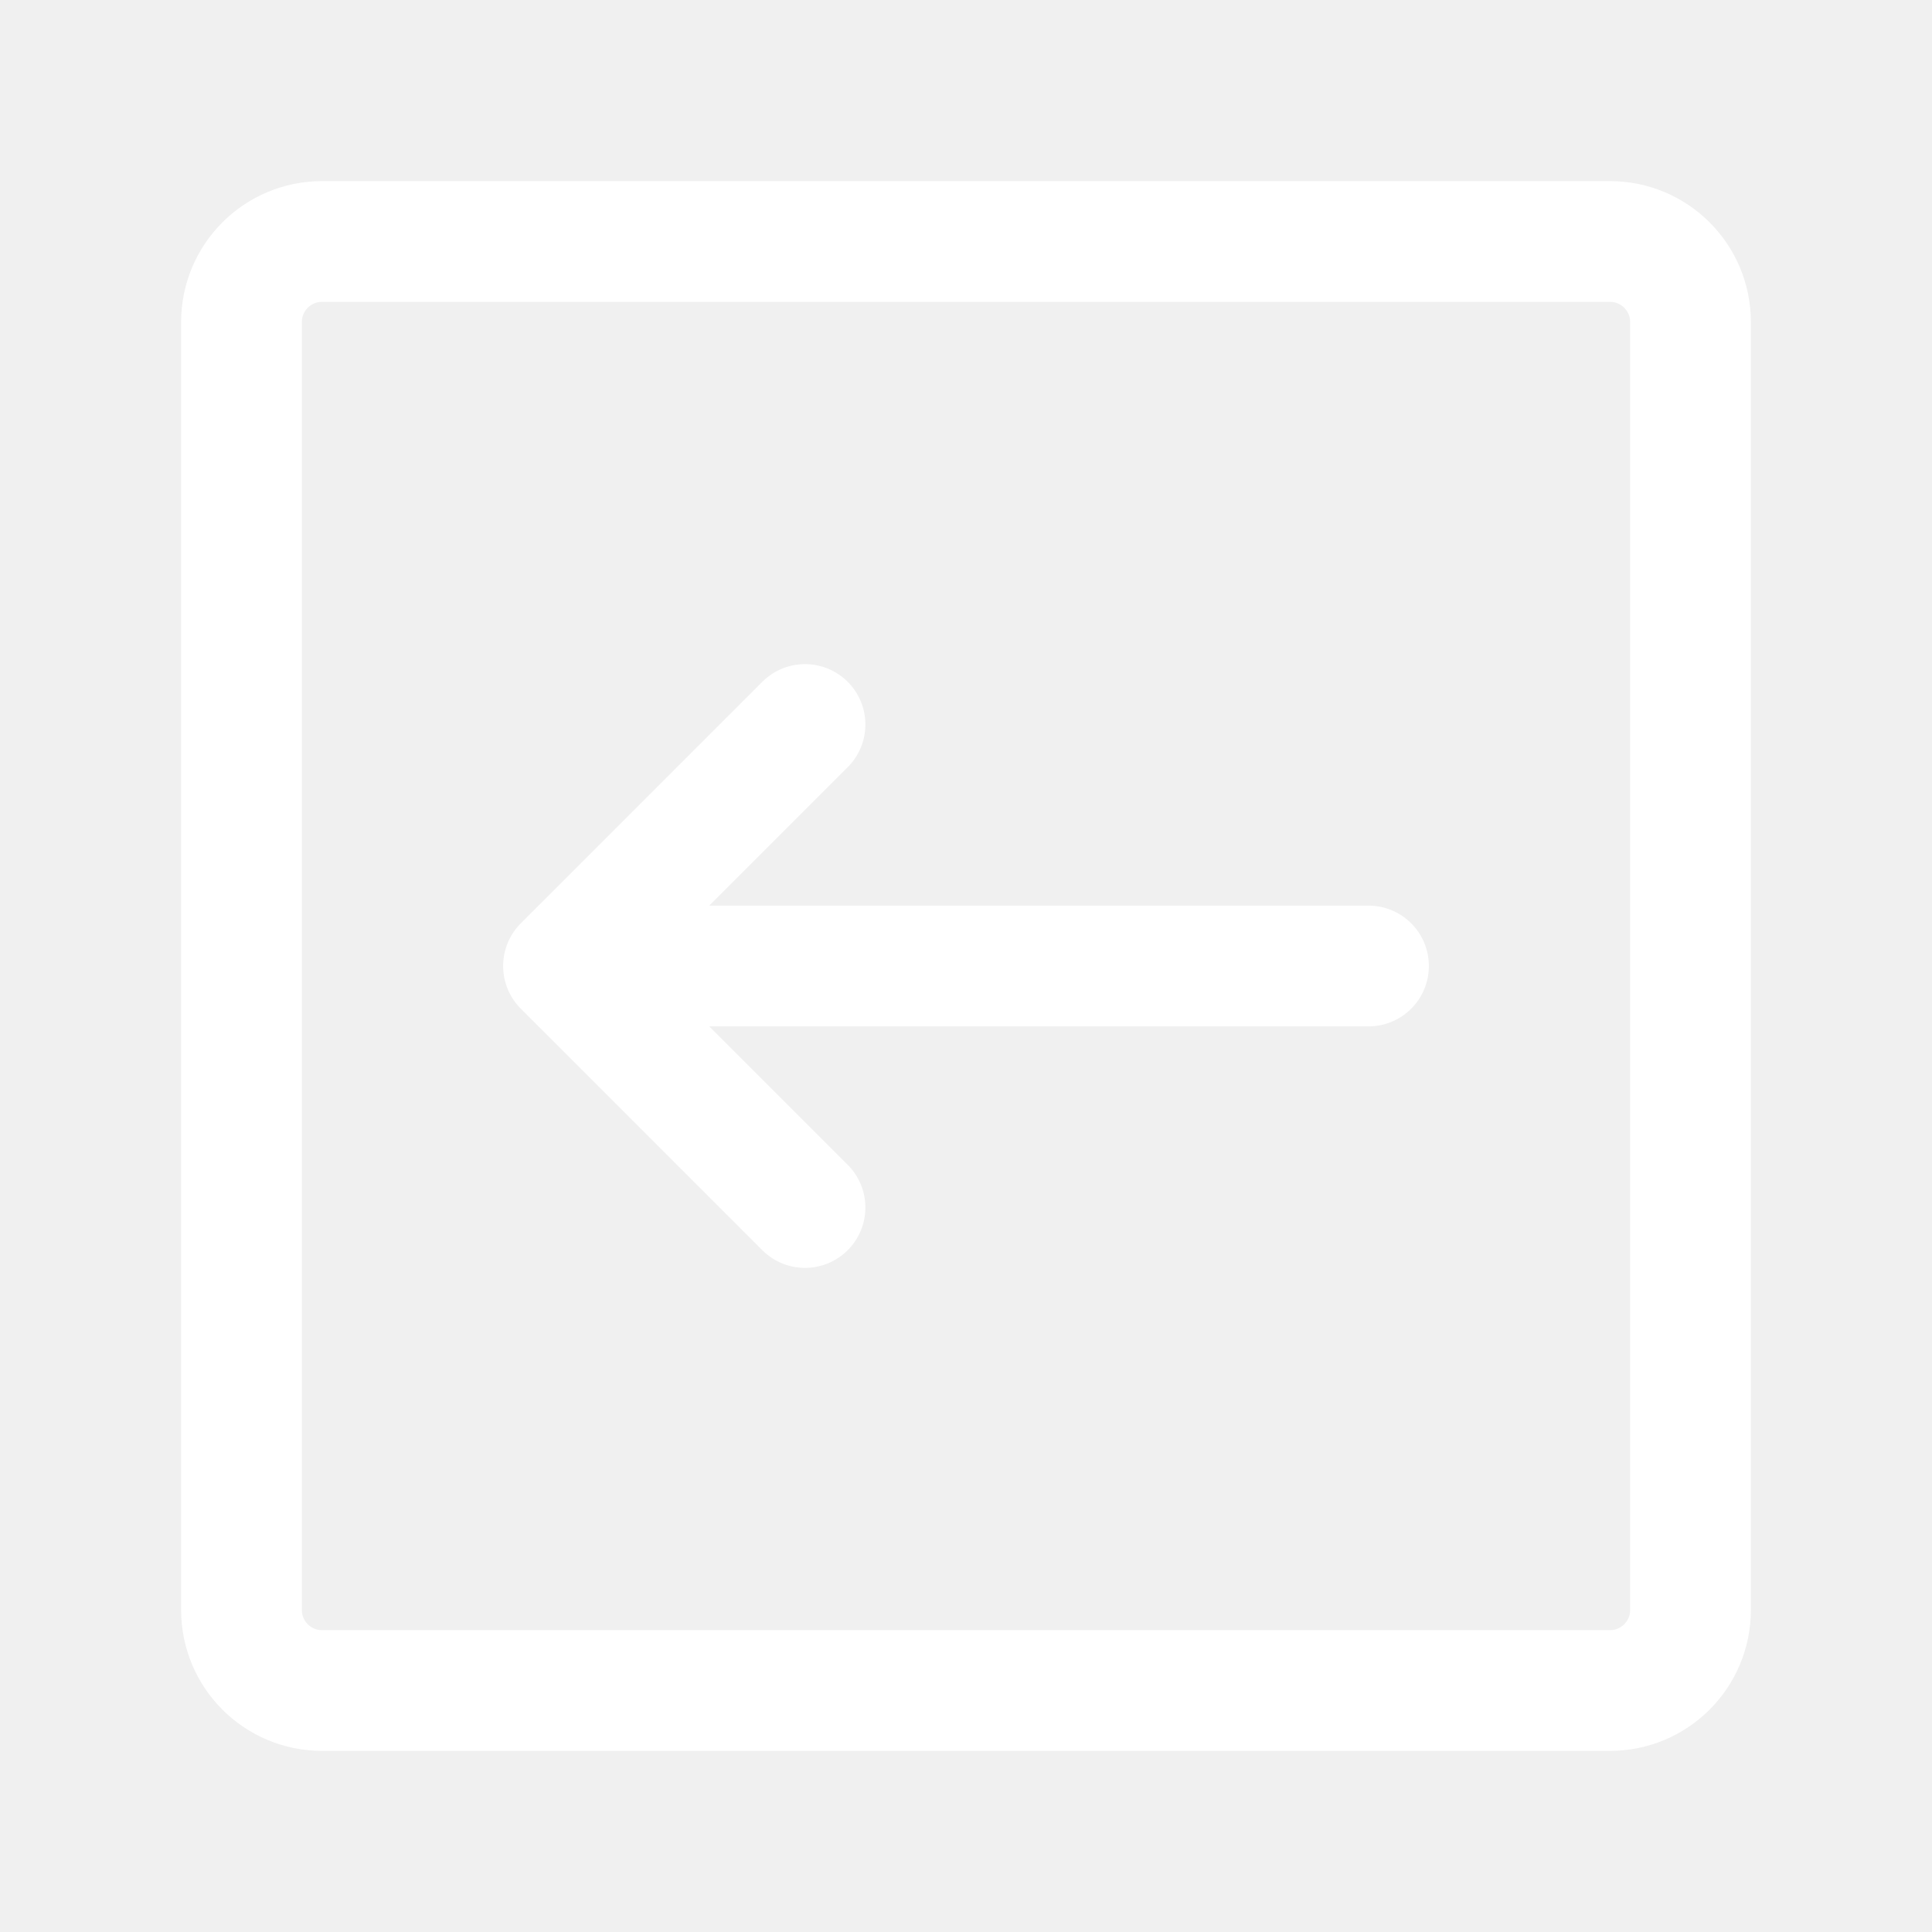
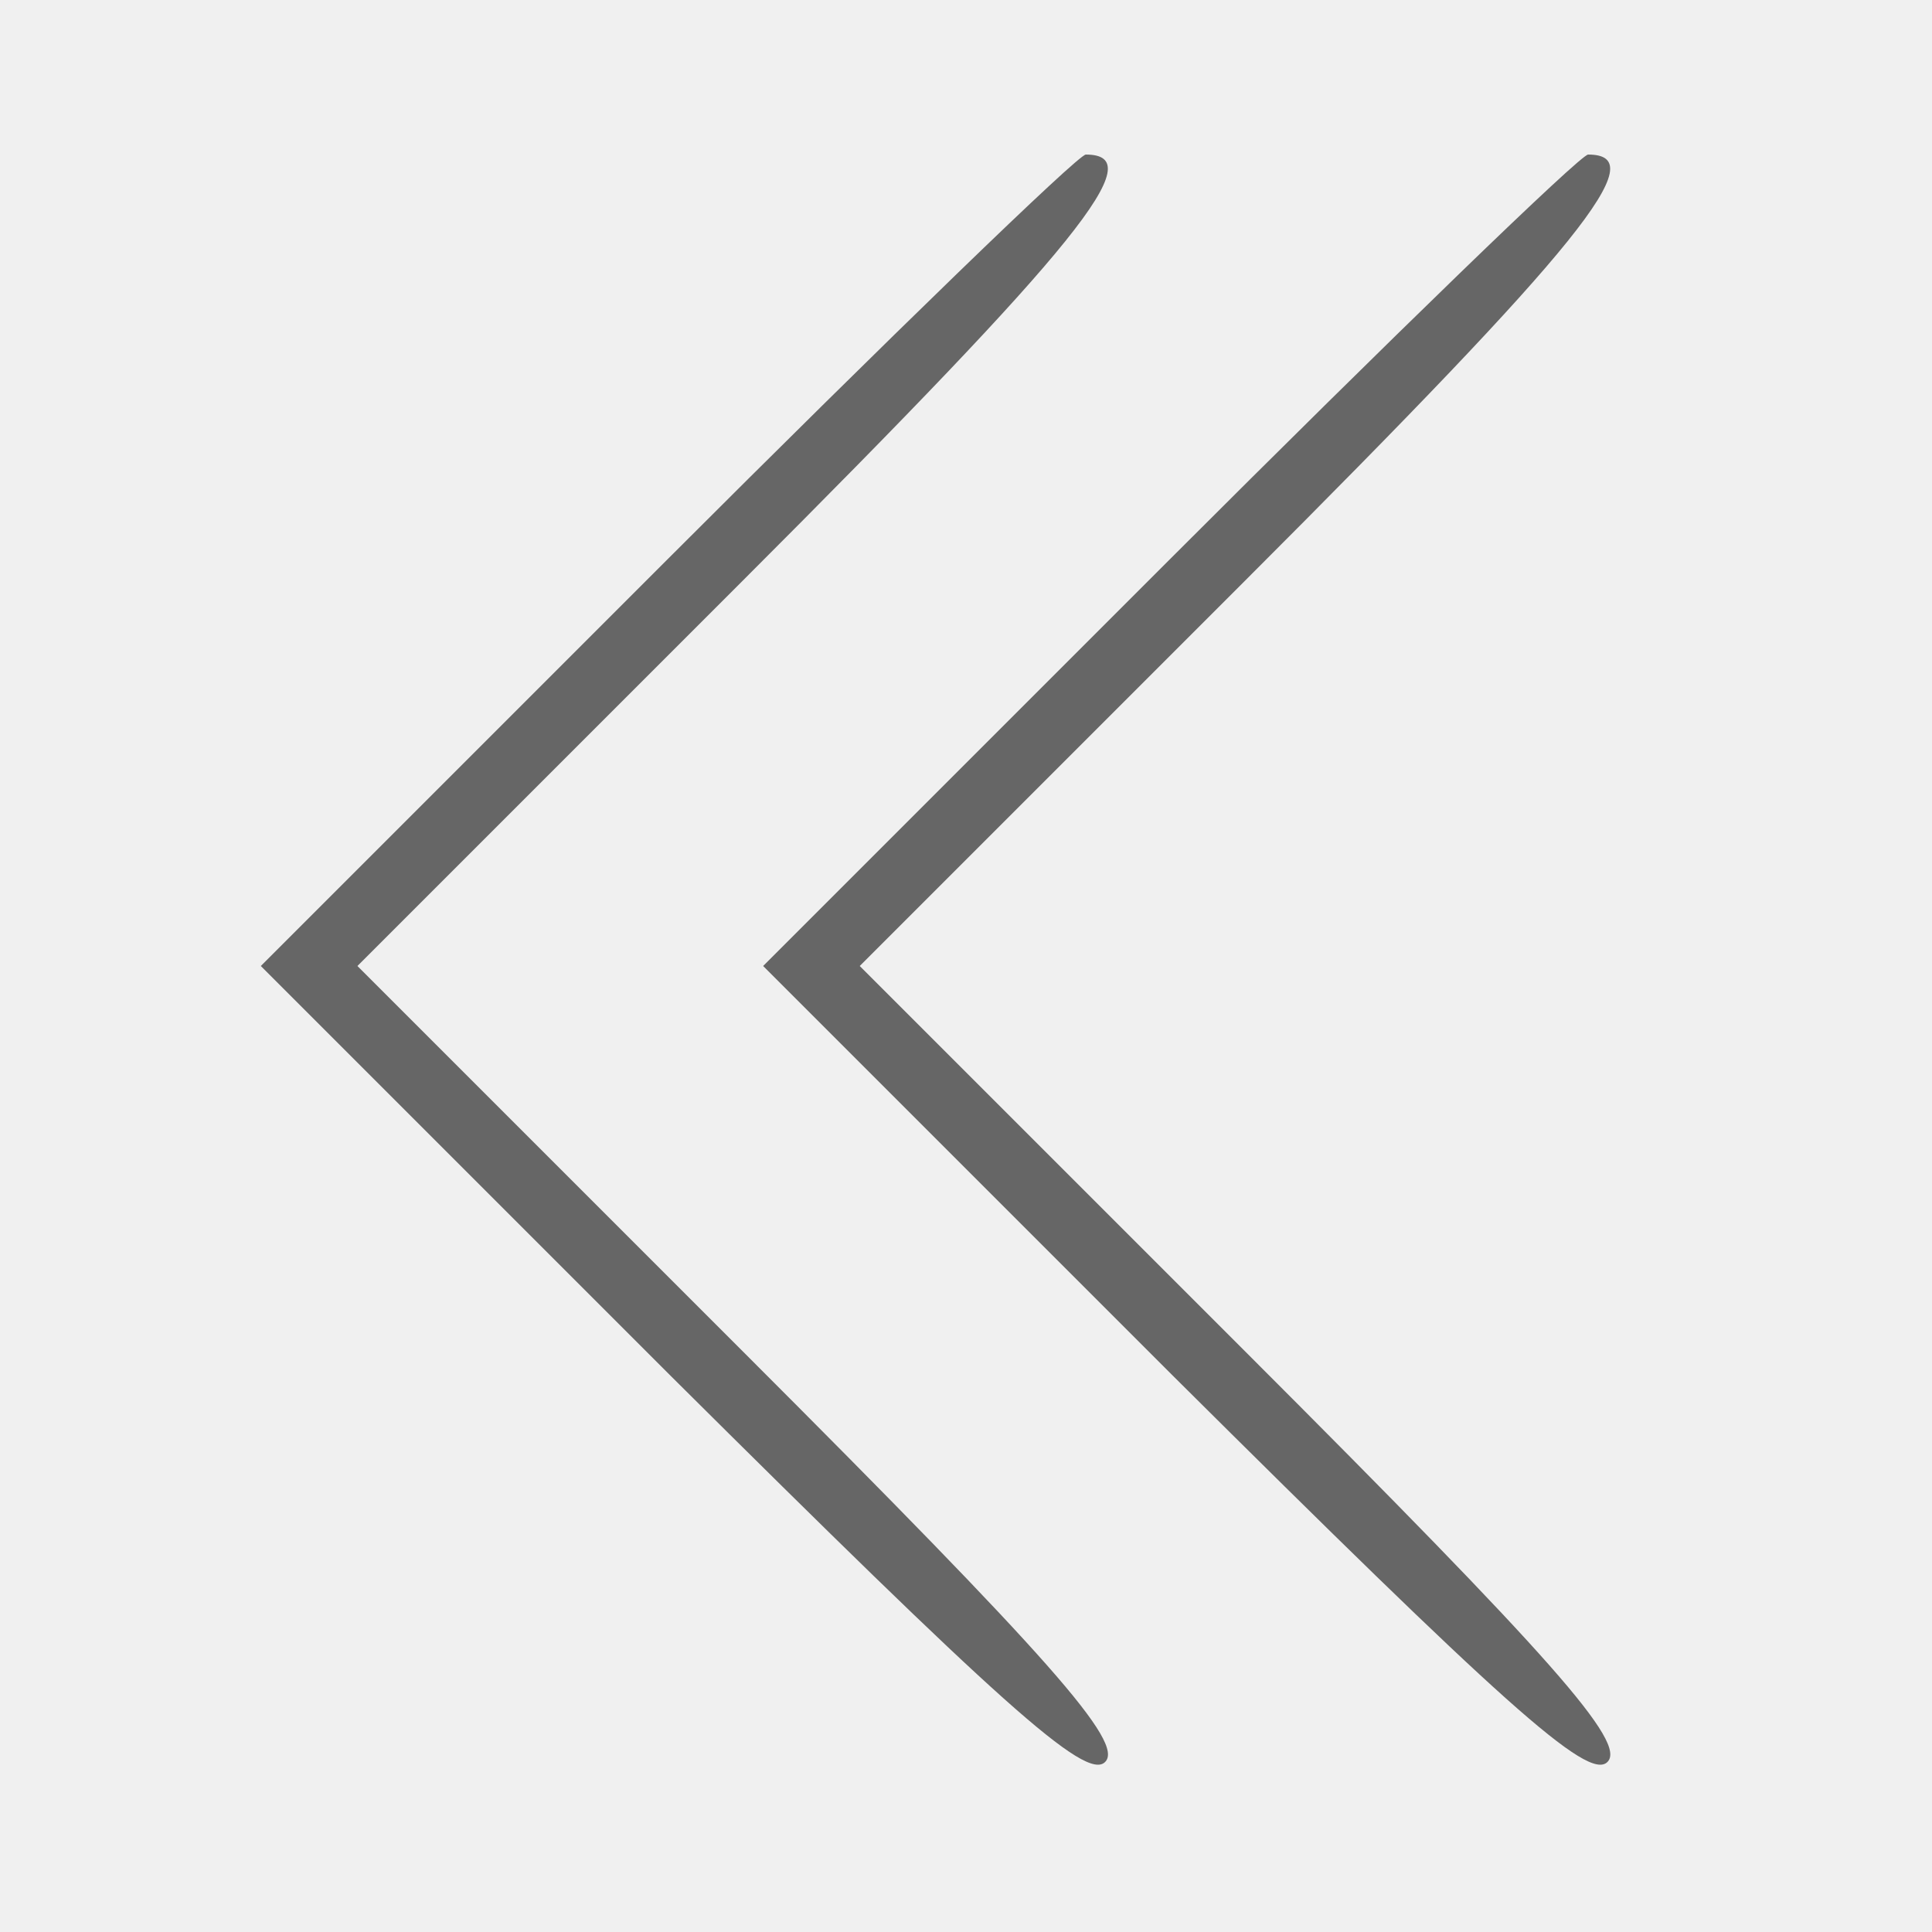
- <svg xmlns="http://www.w3.org/2000/svg" fill="#000000" width="800px" height="800px" viewBox="0 0 24 24">
-   <path d="M21,4V20a1,1,0,0,1-1,1H4a1,1,0,0,1-1-1V4A1,1,0,0,1,4,3H20A1,1,0,0,1,21,4Zm-4,8H7m3-3L7,12l3,3" style="fill: none; stroke: #FFFFFF; stroke-linecap: round; stroke-linejoin: round; stroke-width: 1.5;" />
+ <svg xmlns="http://www.w3.org/2000/svg" version="1.0" width="100pt" height="100pt" viewBox="0 0 100 100" preserveAspectRatio="xMidYMid meet">
+   <g transform="translate(0,100) scale(0.1,-0.1)" fill="#666666" stroke="none">
+     <path d="M345 710 l-210 -210 212 -212 c170 -169 215 -210 225 -200 10 10 -28 53 -187 212 l-200 200 199 199 c175 175 212 221 178 221 -4 0 -102 -95 -217 -210z" />
+     <path d="M605 710 l-210 -210 212 -212 c170 -169 215 -210 225 -200 10 10 -28 53 -187 212 l-200 200 199 199 c175 175 212 221 178 221 -4 0 -102 -95 -217 -210z" />
+   </g>
</svg>
